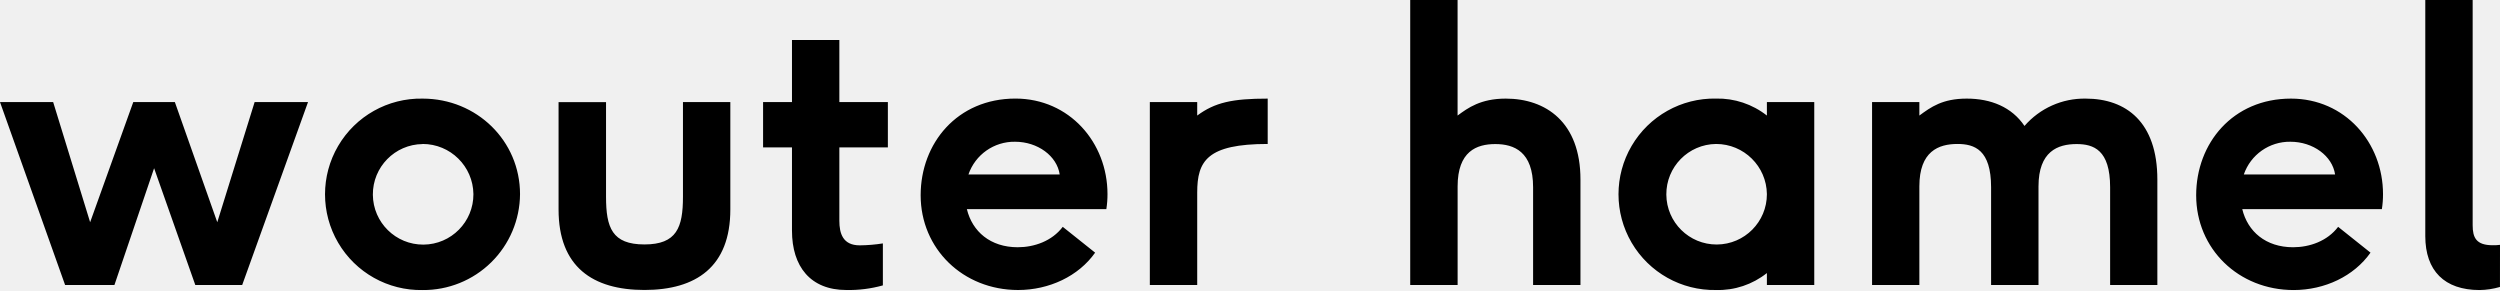
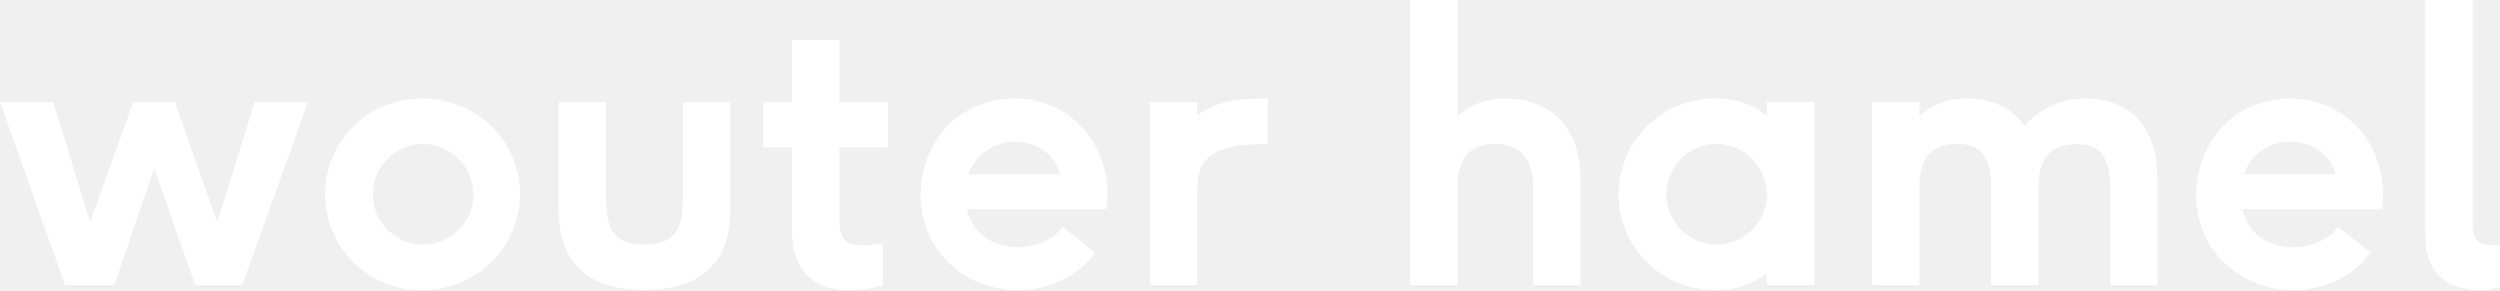
<svg xmlns="http://www.w3.org/2000/svg" width="362px" height="42px" viewBox="0 0 362 42" version="1.1">
  <defs />
  <g id="Page-1" stroke="none" stroke-width="1" fill="none" fill-rule="evenodd">
-     <g id="logo-wouterhamel" fill-rule="nonzero" fill="#000000">
+     <g id="logo-wouterhamel" fill-rule="nonzero" fill="#fff">
      <path d="M28.28,41.27 L22.314,24.358 L16.568,41.27 L9.428,41.27 L-2.84217094e-14,14.78 L7.697,14.78 L13.051,32.179 L19.298,14.78 L25.319,14.78 L31.461,32.179 L36.87,14.78 L44.602,14.78 L35.069,41.27 L28.28,41.27 Z M61.191,41.997 C56.175,42.093 51.5,39.472 48.965,35.145 C46.429,30.818 46.429,25.458 48.965,21.131 C51.5,16.804 56.175,14.183 61.191,14.278 C69.053,14.278 75.3,20.414 75.3,28.11 C75.278,31.825 73.777,35.378 71.129,37.983 C68.482,40.589 64.905,42.034 61.191,41.997 L61.191,41.997 Z M61.191,20.861 C57.176,20.905 53.956,24.19 53.99,28.203 C54.025,32.217 57.303,35.445 61.317,35.42 C65.332,35.394 68.568,32.124 68.551,28.11 C68.502,24.082 65.22,20.843 61.191,20.846 L61.191,20.861 Z M98.893,14.78 L105.752,14.78 L105.752,30.333 C105.752,38.641 100.79,41.987 93.314,41.987 C85.837,41.987 80.88,38.651 80.88,30.338 L80.88,14.785 L87.754,14.785 L87.754,28.497 C87.754,32.962 88.632,35.395 93.314,35.395 C97.995,35.395 98.893,32.942 98.893,28.482 L98.893,14.78 Z M127.84,41.325 C126.116,41.805 124.331,42.03 122.542,41.992 C117.353,41.992 114.679,38.591 114.679,33.403 L114.679,21.347 L110.494,21.347 L110.494,14.78 L114.679,14.78 L114.679,5.795 L121.538,5.795 L121.538,14.775 L128.563,14.775 L128.563,21.347 L121.538,21.347 L121.538,31.958 C121.538,33.8 122.04,35.526 124.493,35.526 C125.615,35.516 126.733,35.422 127.84,35.245 L127.84,41.325 Z M140.003,30.283 C140.786,33.519 143.405,35.801 147.364,35.801 C149.762,35.801 152.327,34.908 153.887,32.846 L158.574,36.584 C156.175,39.986 151.935,41.992 147.419,41.992 C139.441,41.992 133.31,36.027 133.31,28.271 C133.31,20.745 138.608,14.273 147.033,14.273 C154.84,14.273 160.365,20.63 160.365,28.105 C160.367,28.833 160.312,29.559 160.199,30.278 L140.003,30.283 Z M153.445,25.266 C153.054,22.587 150.264,20.525 146.978,20.525 C143.939,20.479 141.216,22.392 140.229,25.266 L153.445,25.266 Z M166.496,41.27 L166.496,14.78 L173.356,14.78 L173.356,16.732 C175.92,14.835 178.433,14.278 183.562,14.278 L183.562,20.846 C174.806,20.846 173.356,23.299 173.356,27.87 L173.356,41.27 L166.496,41.27 Z M221.992,41.27 L221.992,27.107 C221.992,21.975 219.257,20.861 216.528,20.861 C213.798,20.861 211.063,21.919 211.063,26.997 L211.063,41.27 L204.199,41.27 L204.199,0 L211.058,0 L211.058,16.732 C212.564,15.618 214.405,14.278 218.028,14.278 C223.828,14.278 228.851,17.68 228.851,25.988 L228.851,41.27 L221.992,41.27 Z M255.846,41.27 L255.846,39.539 C253.759,41.201 251.152,42.07 248.485,41.992 C243.47,42.088 238.795,39.467 236.259,35.14 C233.724,30.813 233.724,25.453 236.259,21.126 C238.795,16.799 243.47,14.178 248.485,14.273 C251.15,14.215 253.752,15.084 255.846,16.732 L255.846,14.78 L262.705,14.78 L262.705,41.27 L255.846,41.27 Z M248.485,20.846 C244.473,20.89 241.253,24.172 241.285,28.183 C241.317,32.195 244.59,35.425 248.602,35.405 C252.614,35.384 255.854,32.122 255.846,28.11 C255.797,24.082 252.515,20.843 248.485,20.846 L248.485,20.846 Z M305.546,41.27 L305.546,27.107 C305.546,21.699 303.148,20.861 300.694,20.861 C297.959,20.861 295.175,21.919 295.175,26.997 L295.175,41.27 L288.31,41.27 L288.31,27.107 C288.31,21.694 285.912,20.846 283.443,20.846 C280.709,20.846 277.924,21.904 277.924,26.982 L277.924,41.27 L271.075,41.27 L271.075,14.78 L277.924,14.78 L277.924,16.732 C279.595,15.503 281.271,14.278 284.783,14.278 C288.295,14.278 291.306,15.508 293.147,18.237 C295.369,15.67 298.614,14.221 302.009,14.278 C307.864,14.278 312.385,17.68 312.385,25.988 L312.385,41.27 L305.546,41.27 Z M324.679,30.283 C325.461,33.519 328.081,35.801 332.039,35.801 C334.438,35.801 337.002,34.908 338.562,32.846 L343.249,36.584 C340.856,39.986 336.631,41.997 332.115,41.997 C324.137,41.997 318.005,36.032 318.005,28.276 C318.005,20.75 323.304,14.278 331.728,14.278 C339.536,14.278 345.06,20.635 345.06,28.11 C345.063,28.838 345.007,29.564 344.895,30.283 L324.679,30.283 Z M338.121,25.266 C337.73,22.587 334.94,20.525 331.653,20.525 C328.615,20.479 325.892,22.392 324.904,25.266 L338.121,25.266 Z M361.995,41.551 C361.035,41.833 360.04,41.984 359.04,41.997 C353.962,41.997 351.182,39.208 351.182,34.186 L351.182,0 L358.041,0 L358.041,32.611 C358.041,34.397 358.543,35.51 360.941,35.51 C361.295,35.516 361.649,35.497 362,35.455 L361.995,41.551 Z" id="Combined-Shape" />
    </g>
  </g>
</svg>
